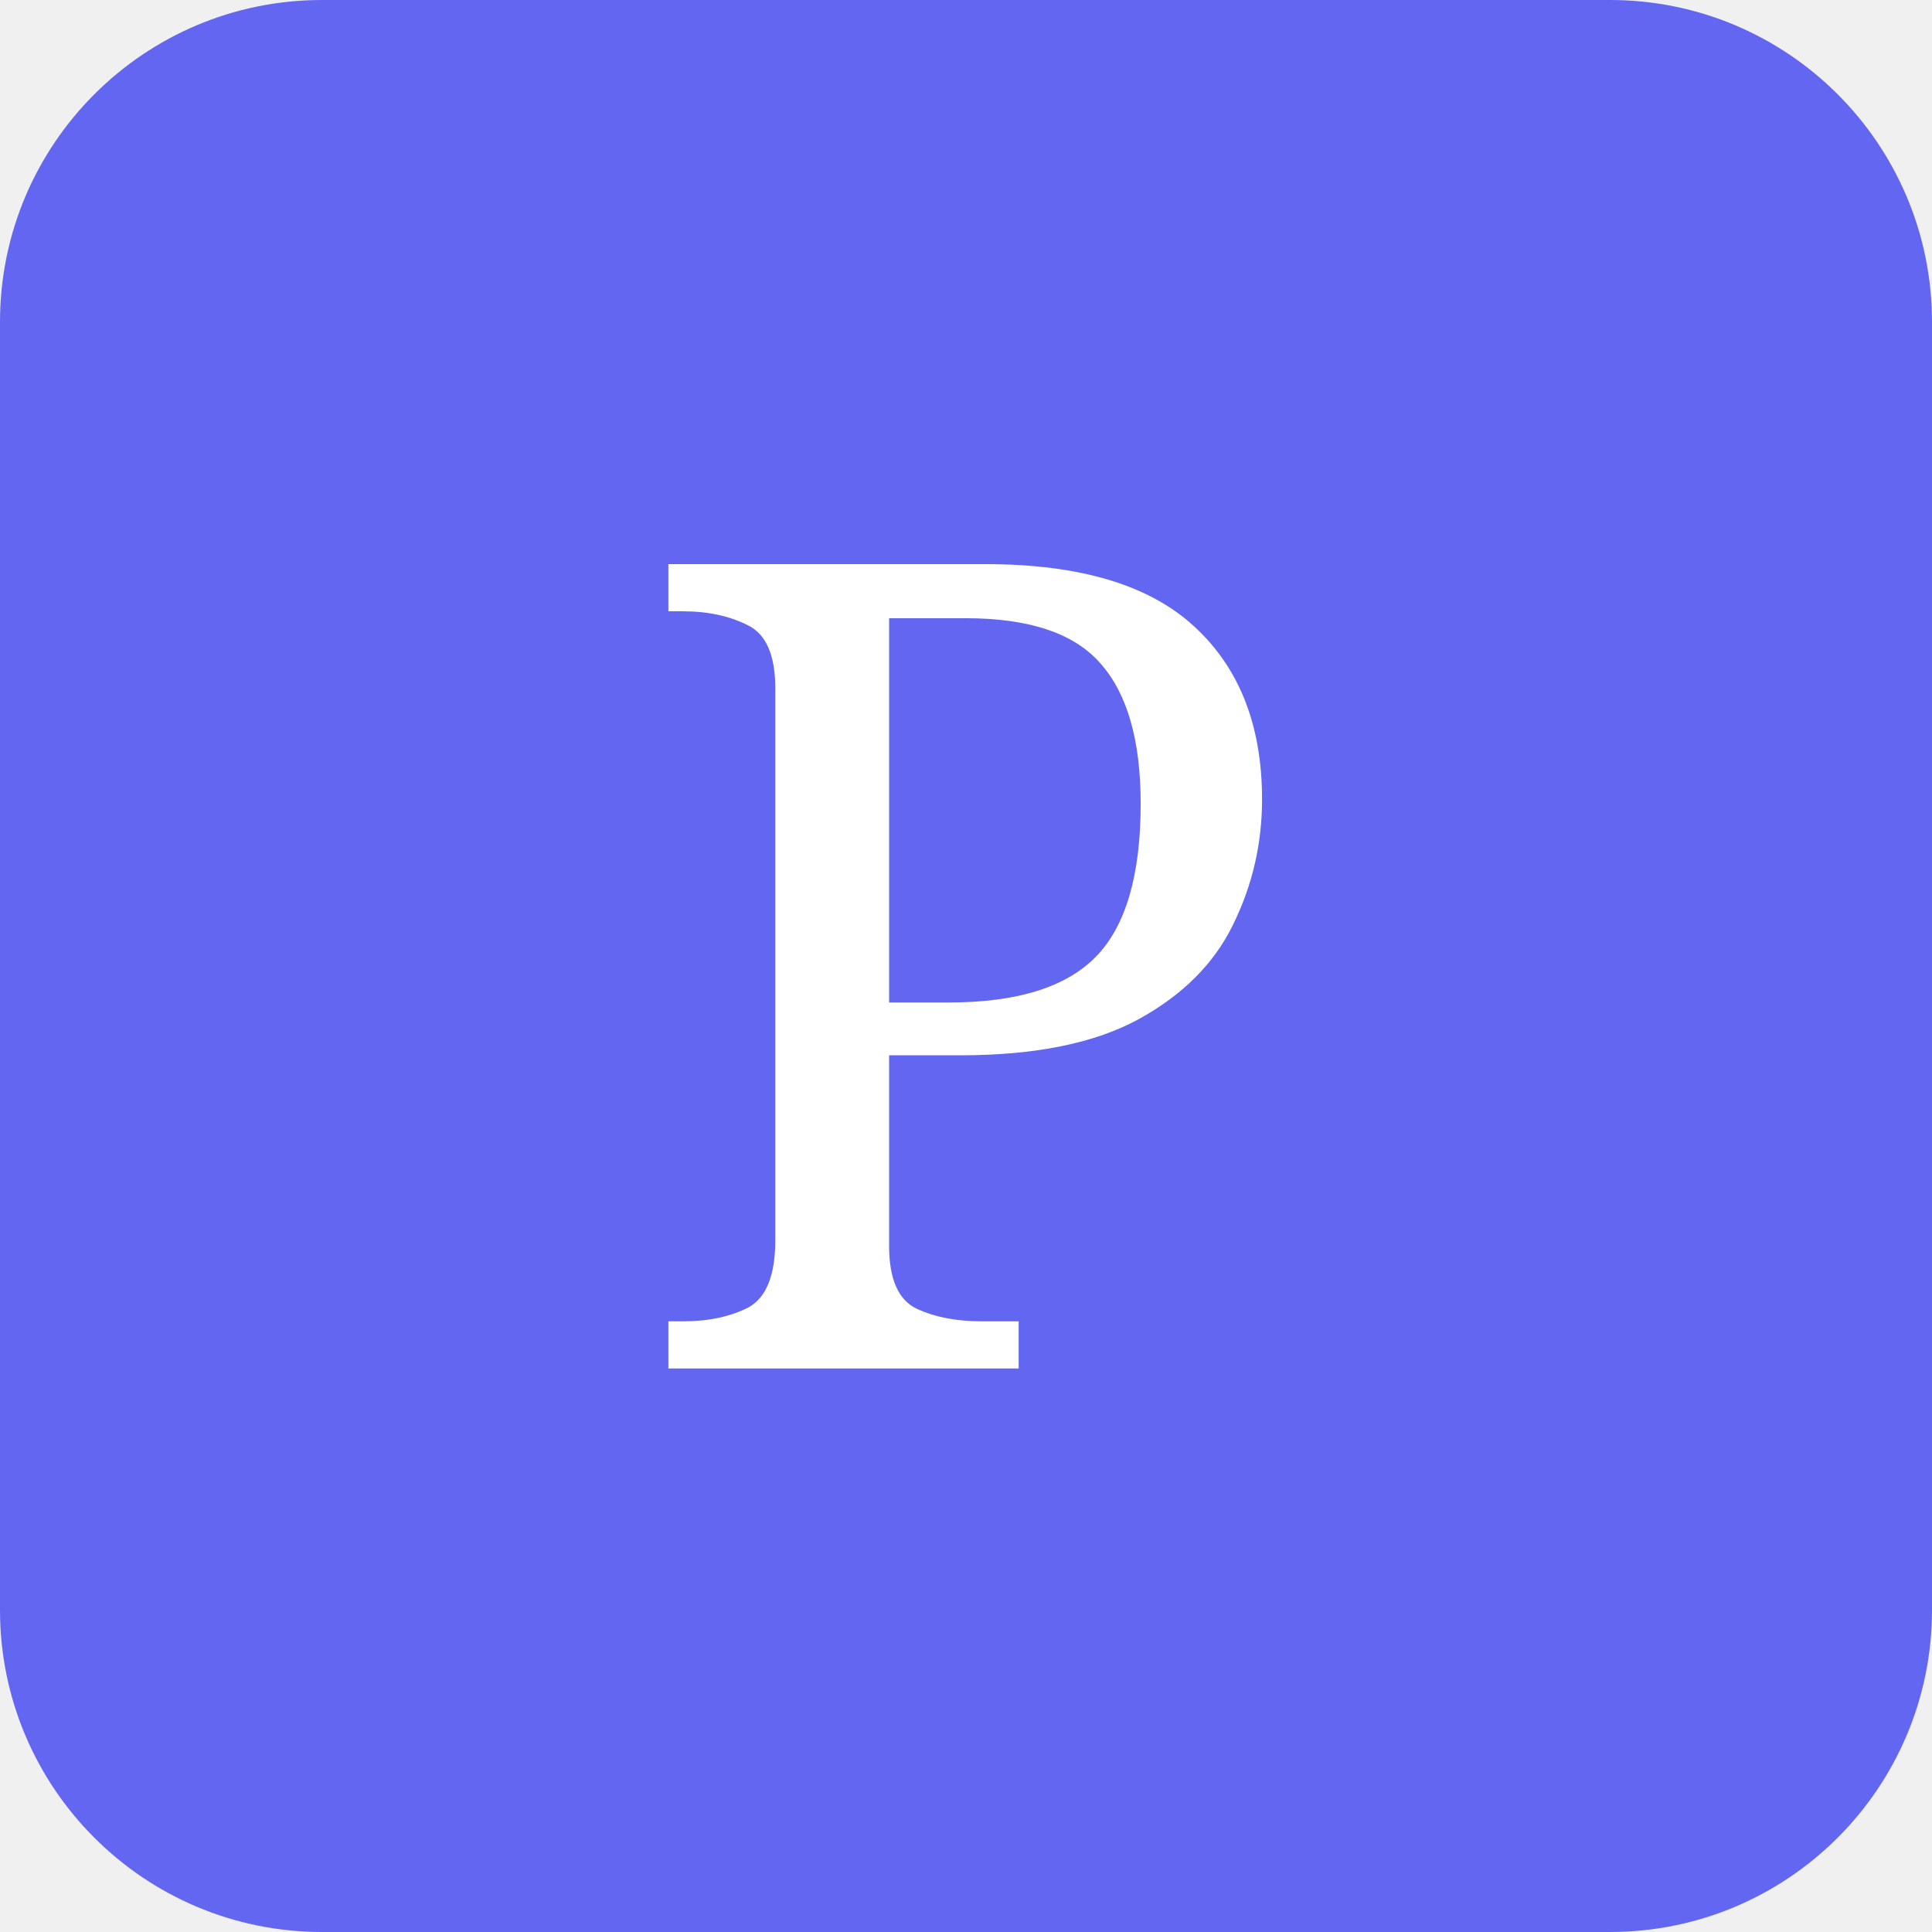
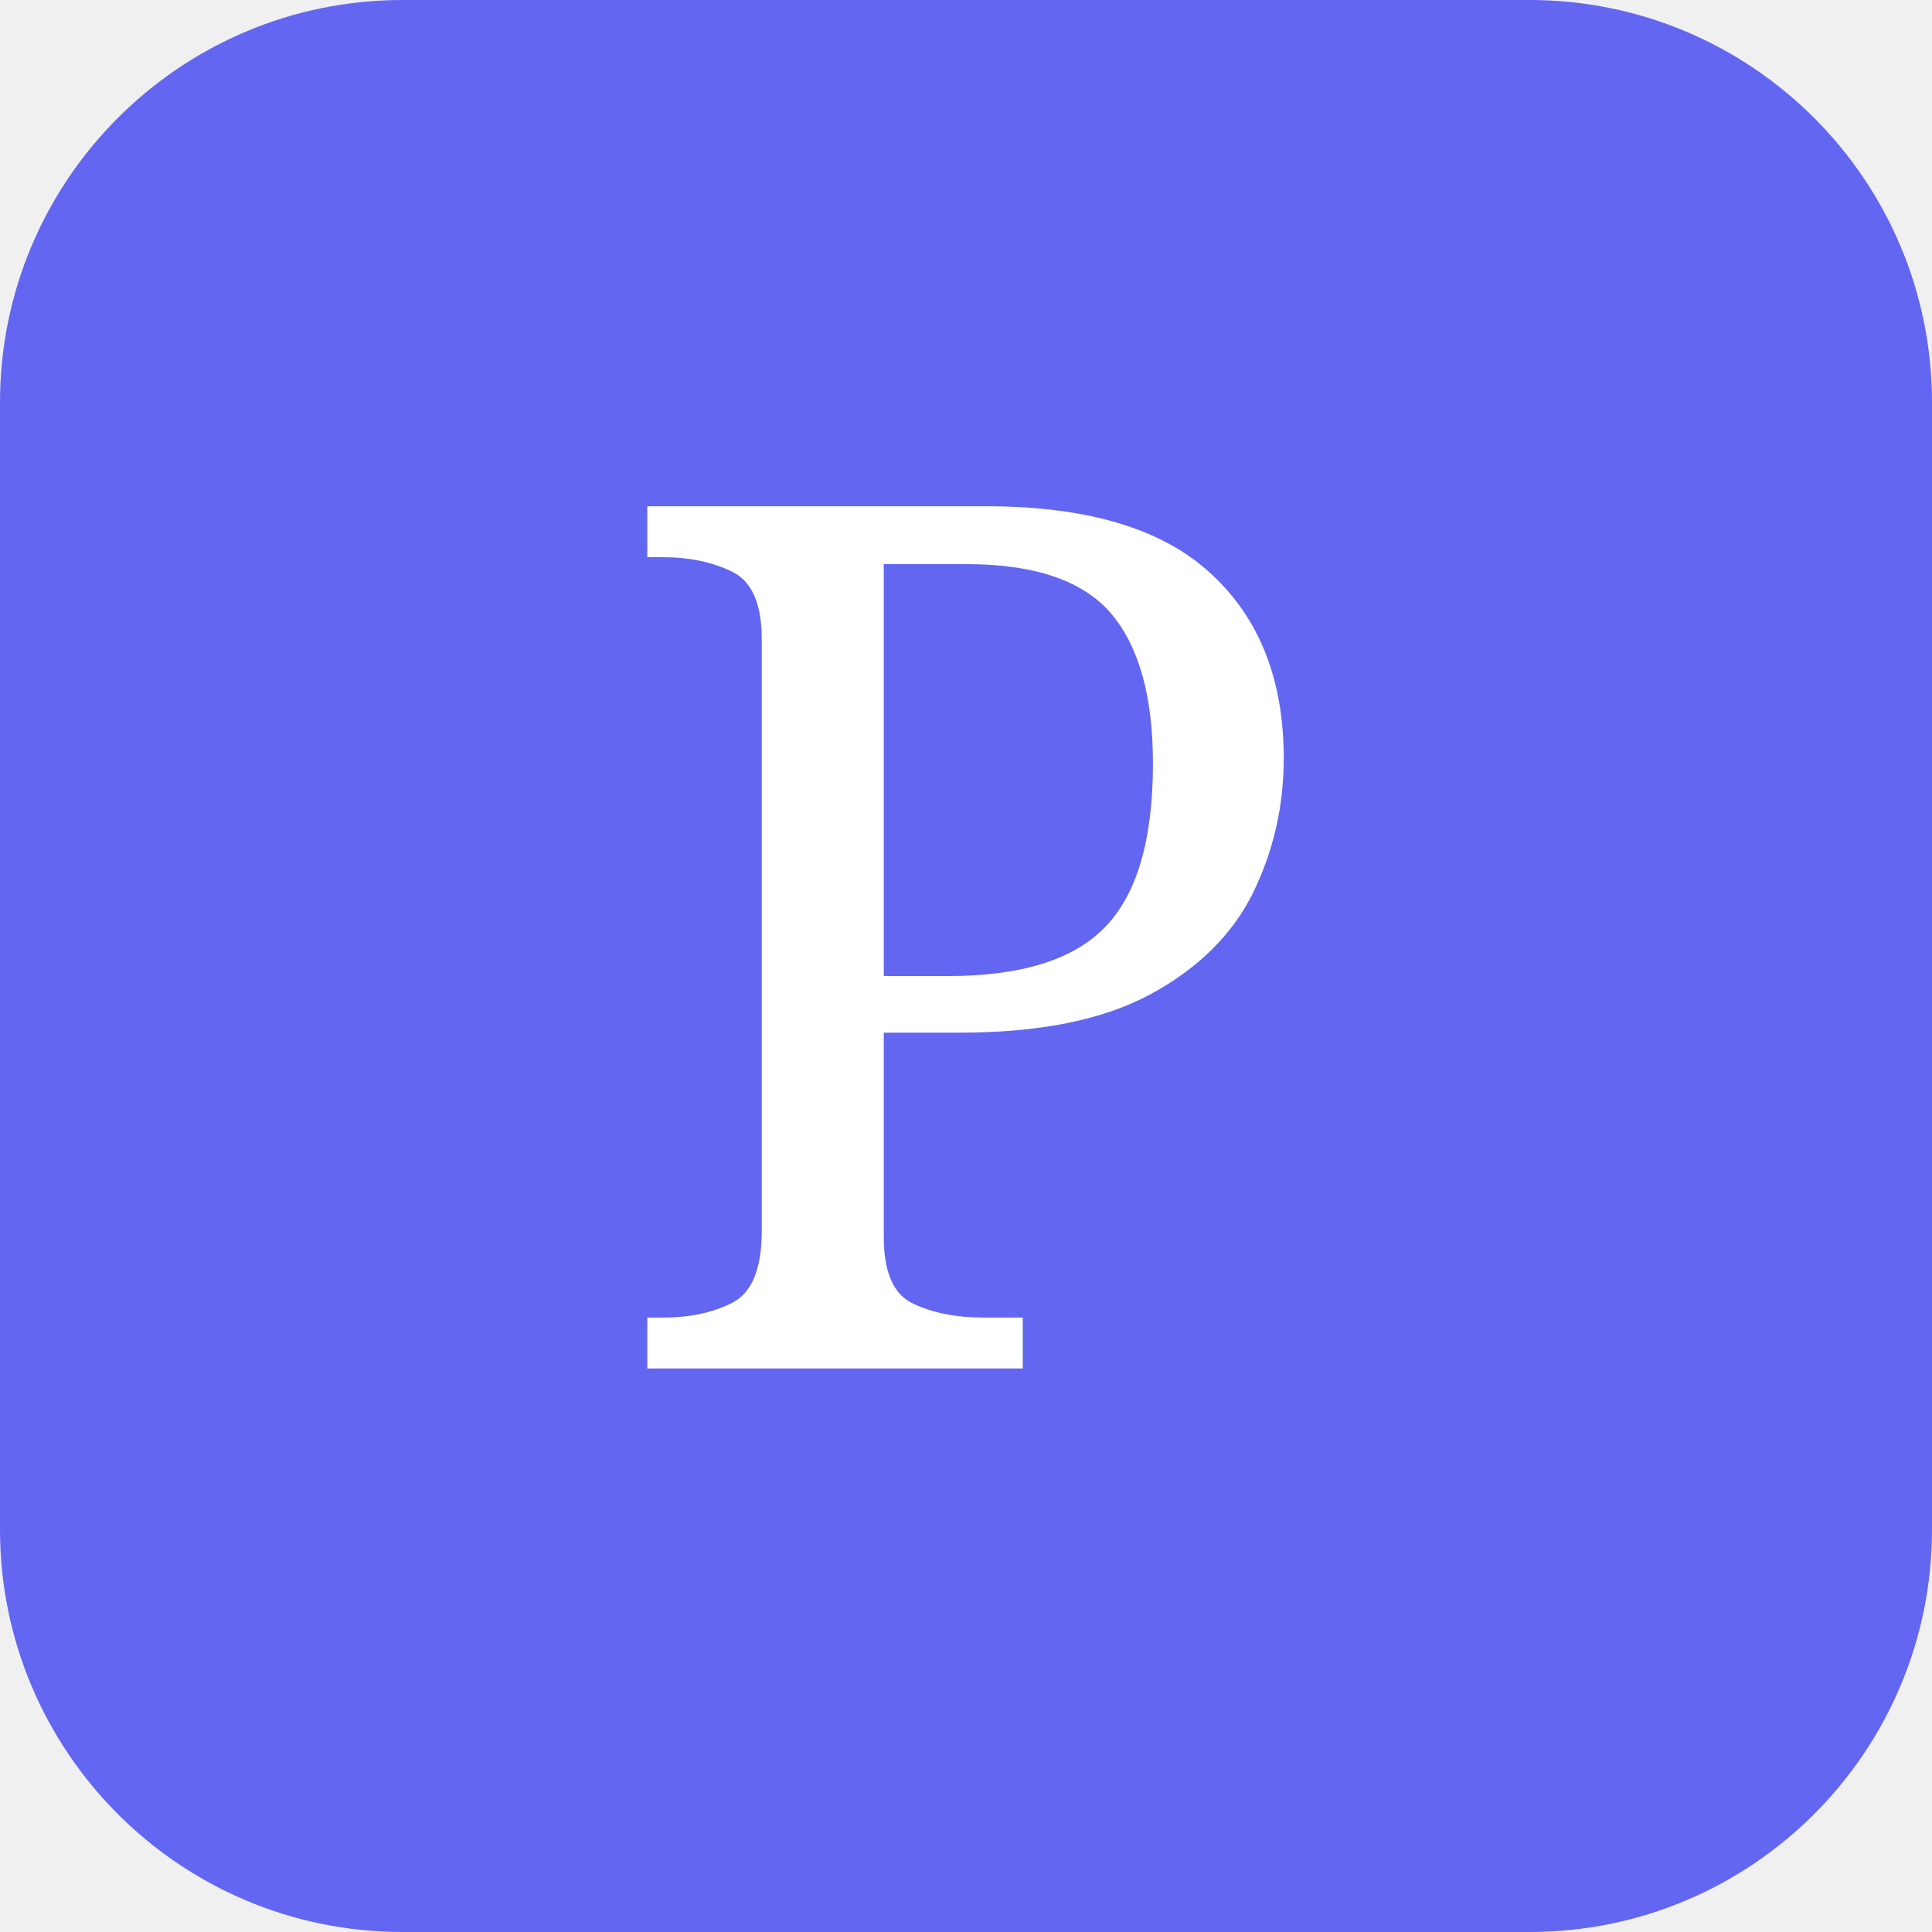
<svg xmlns="http://www.w3.org/2000/svg" width="48" height="48" viewBox="0 0 48 48">
-   <rect width="48" height="48" rx="8" fill="#6366f1" />
-   <text x="24" y="34" font-size="28" fill="white" text-anchor="middle" font-family="serif">P</text>
+   <rect width="48" height="48" rx="10" fill="#6366f1" />
+   <text x="24" y="34" font-size="30" fill="white" text-anchor="middle" font-family="Georgia, serif" font-weight="400">P</text>
</svg>
